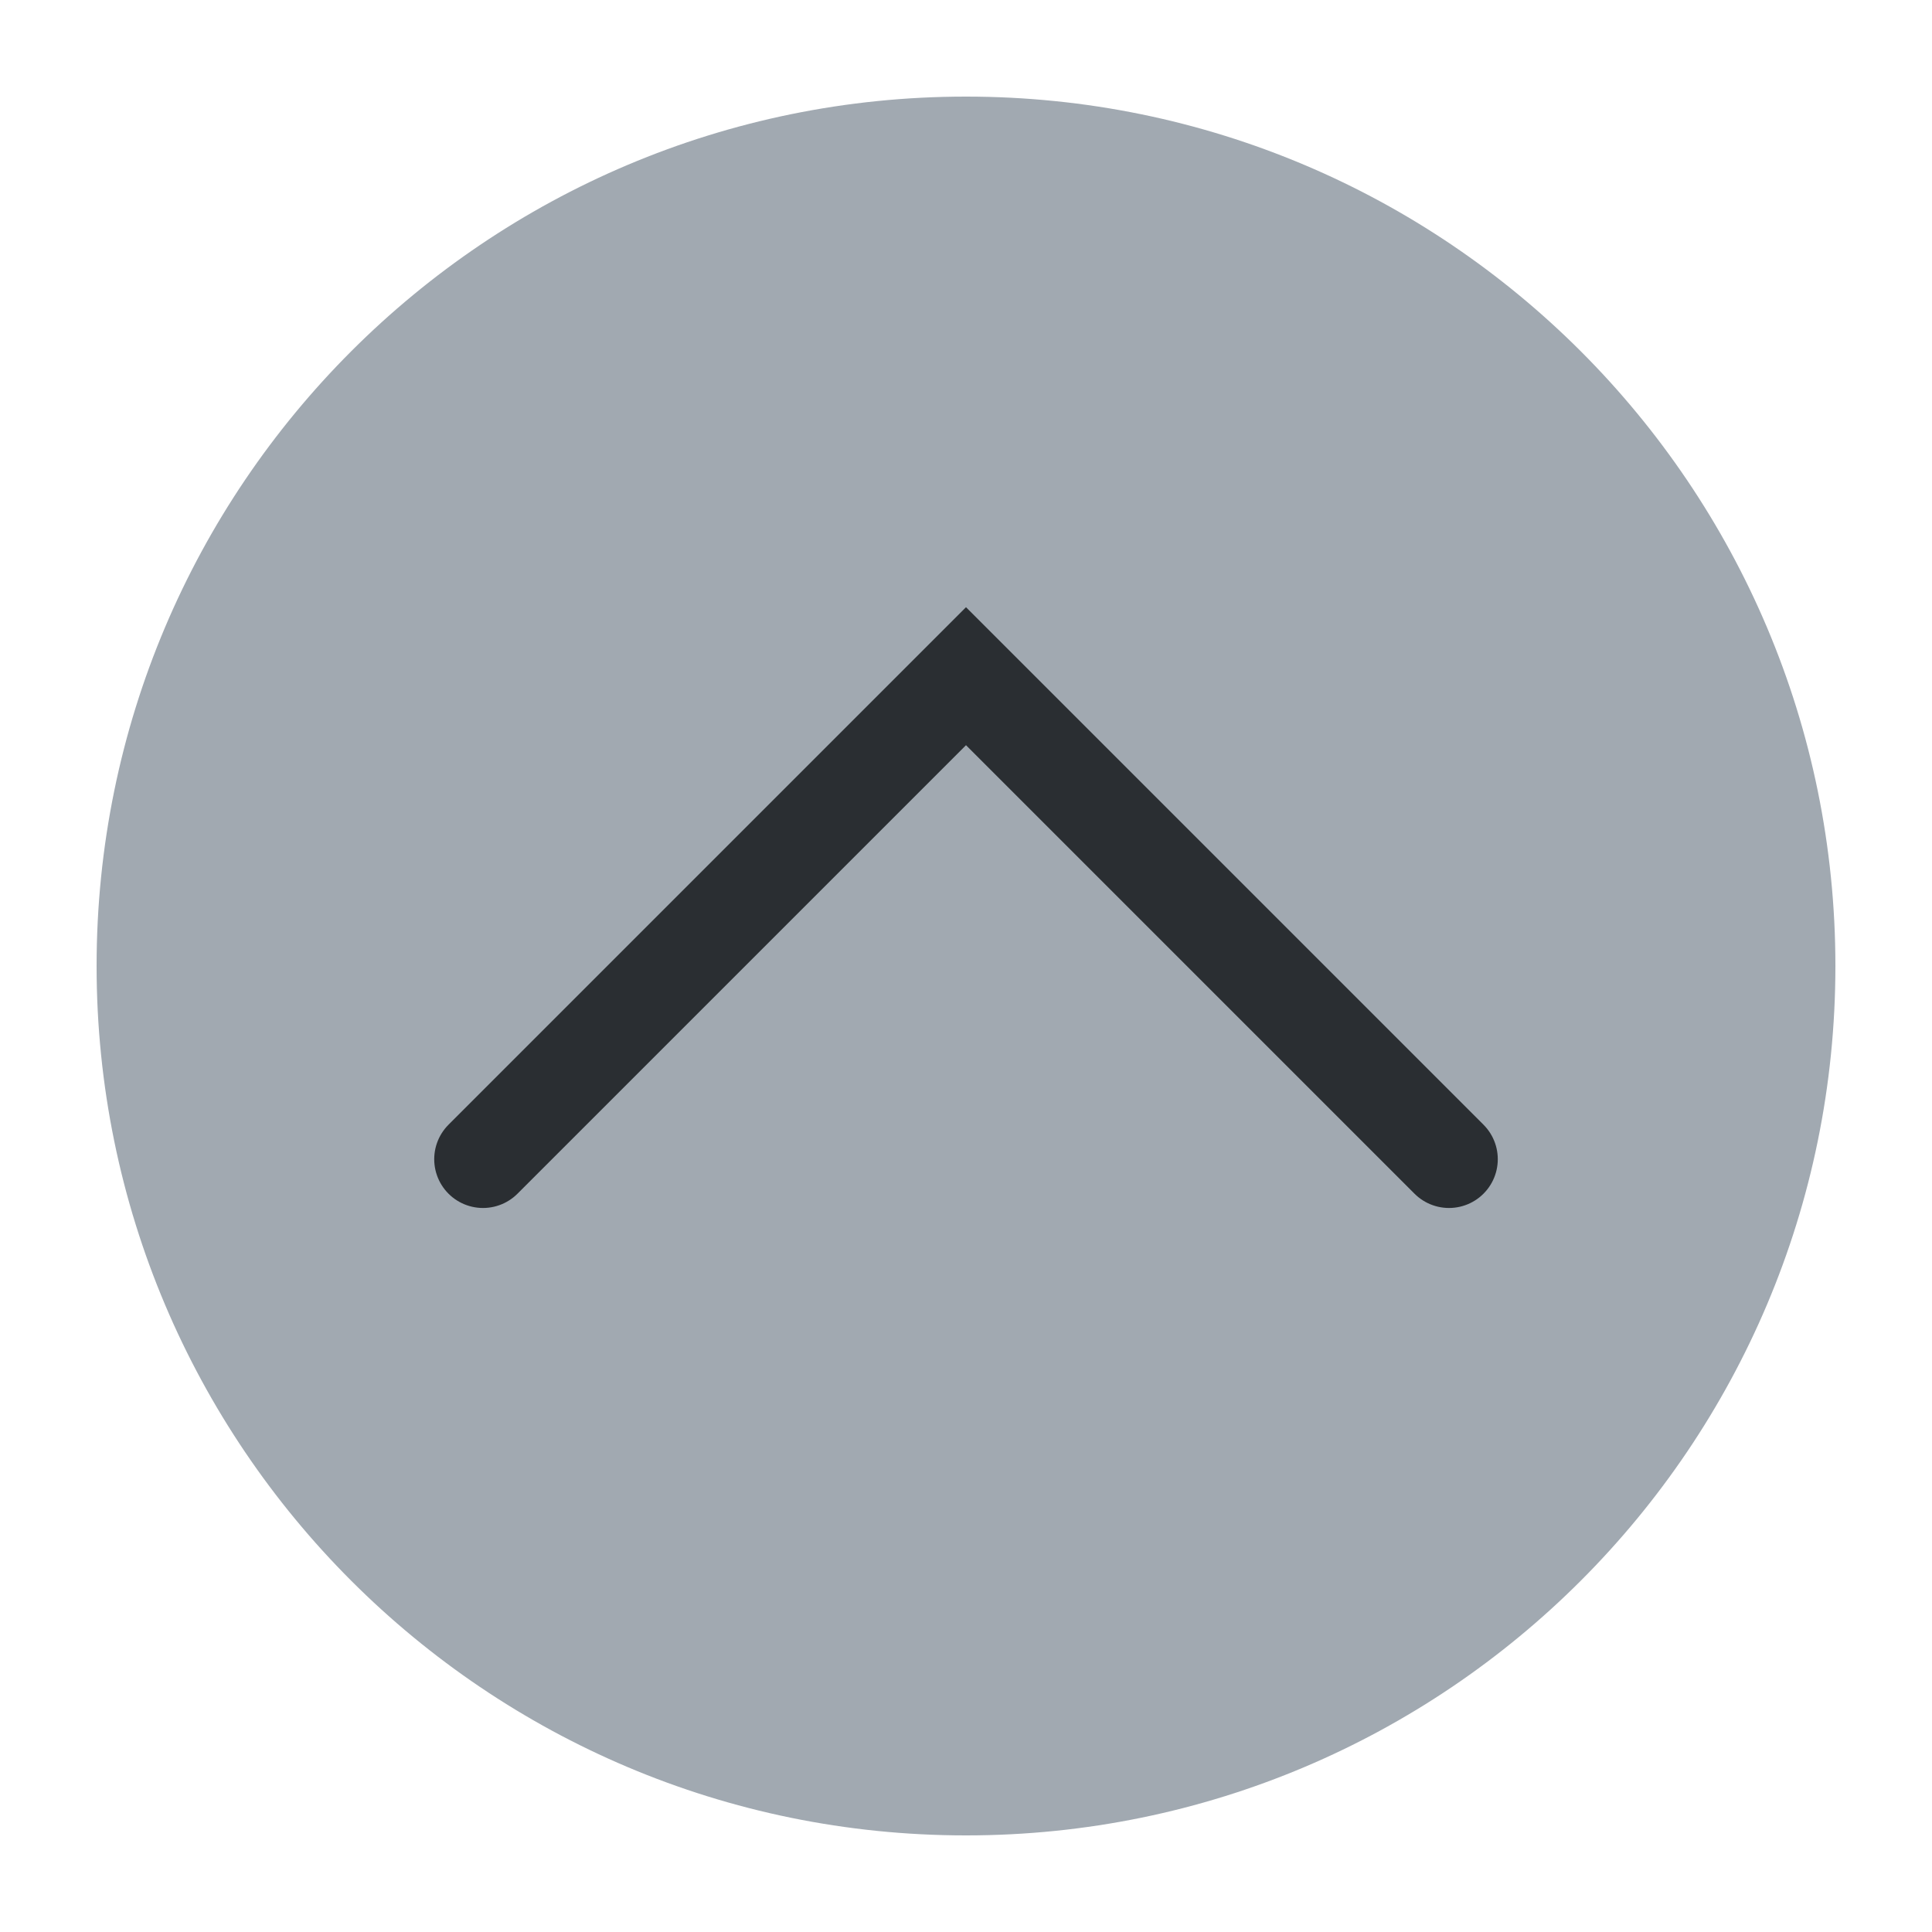
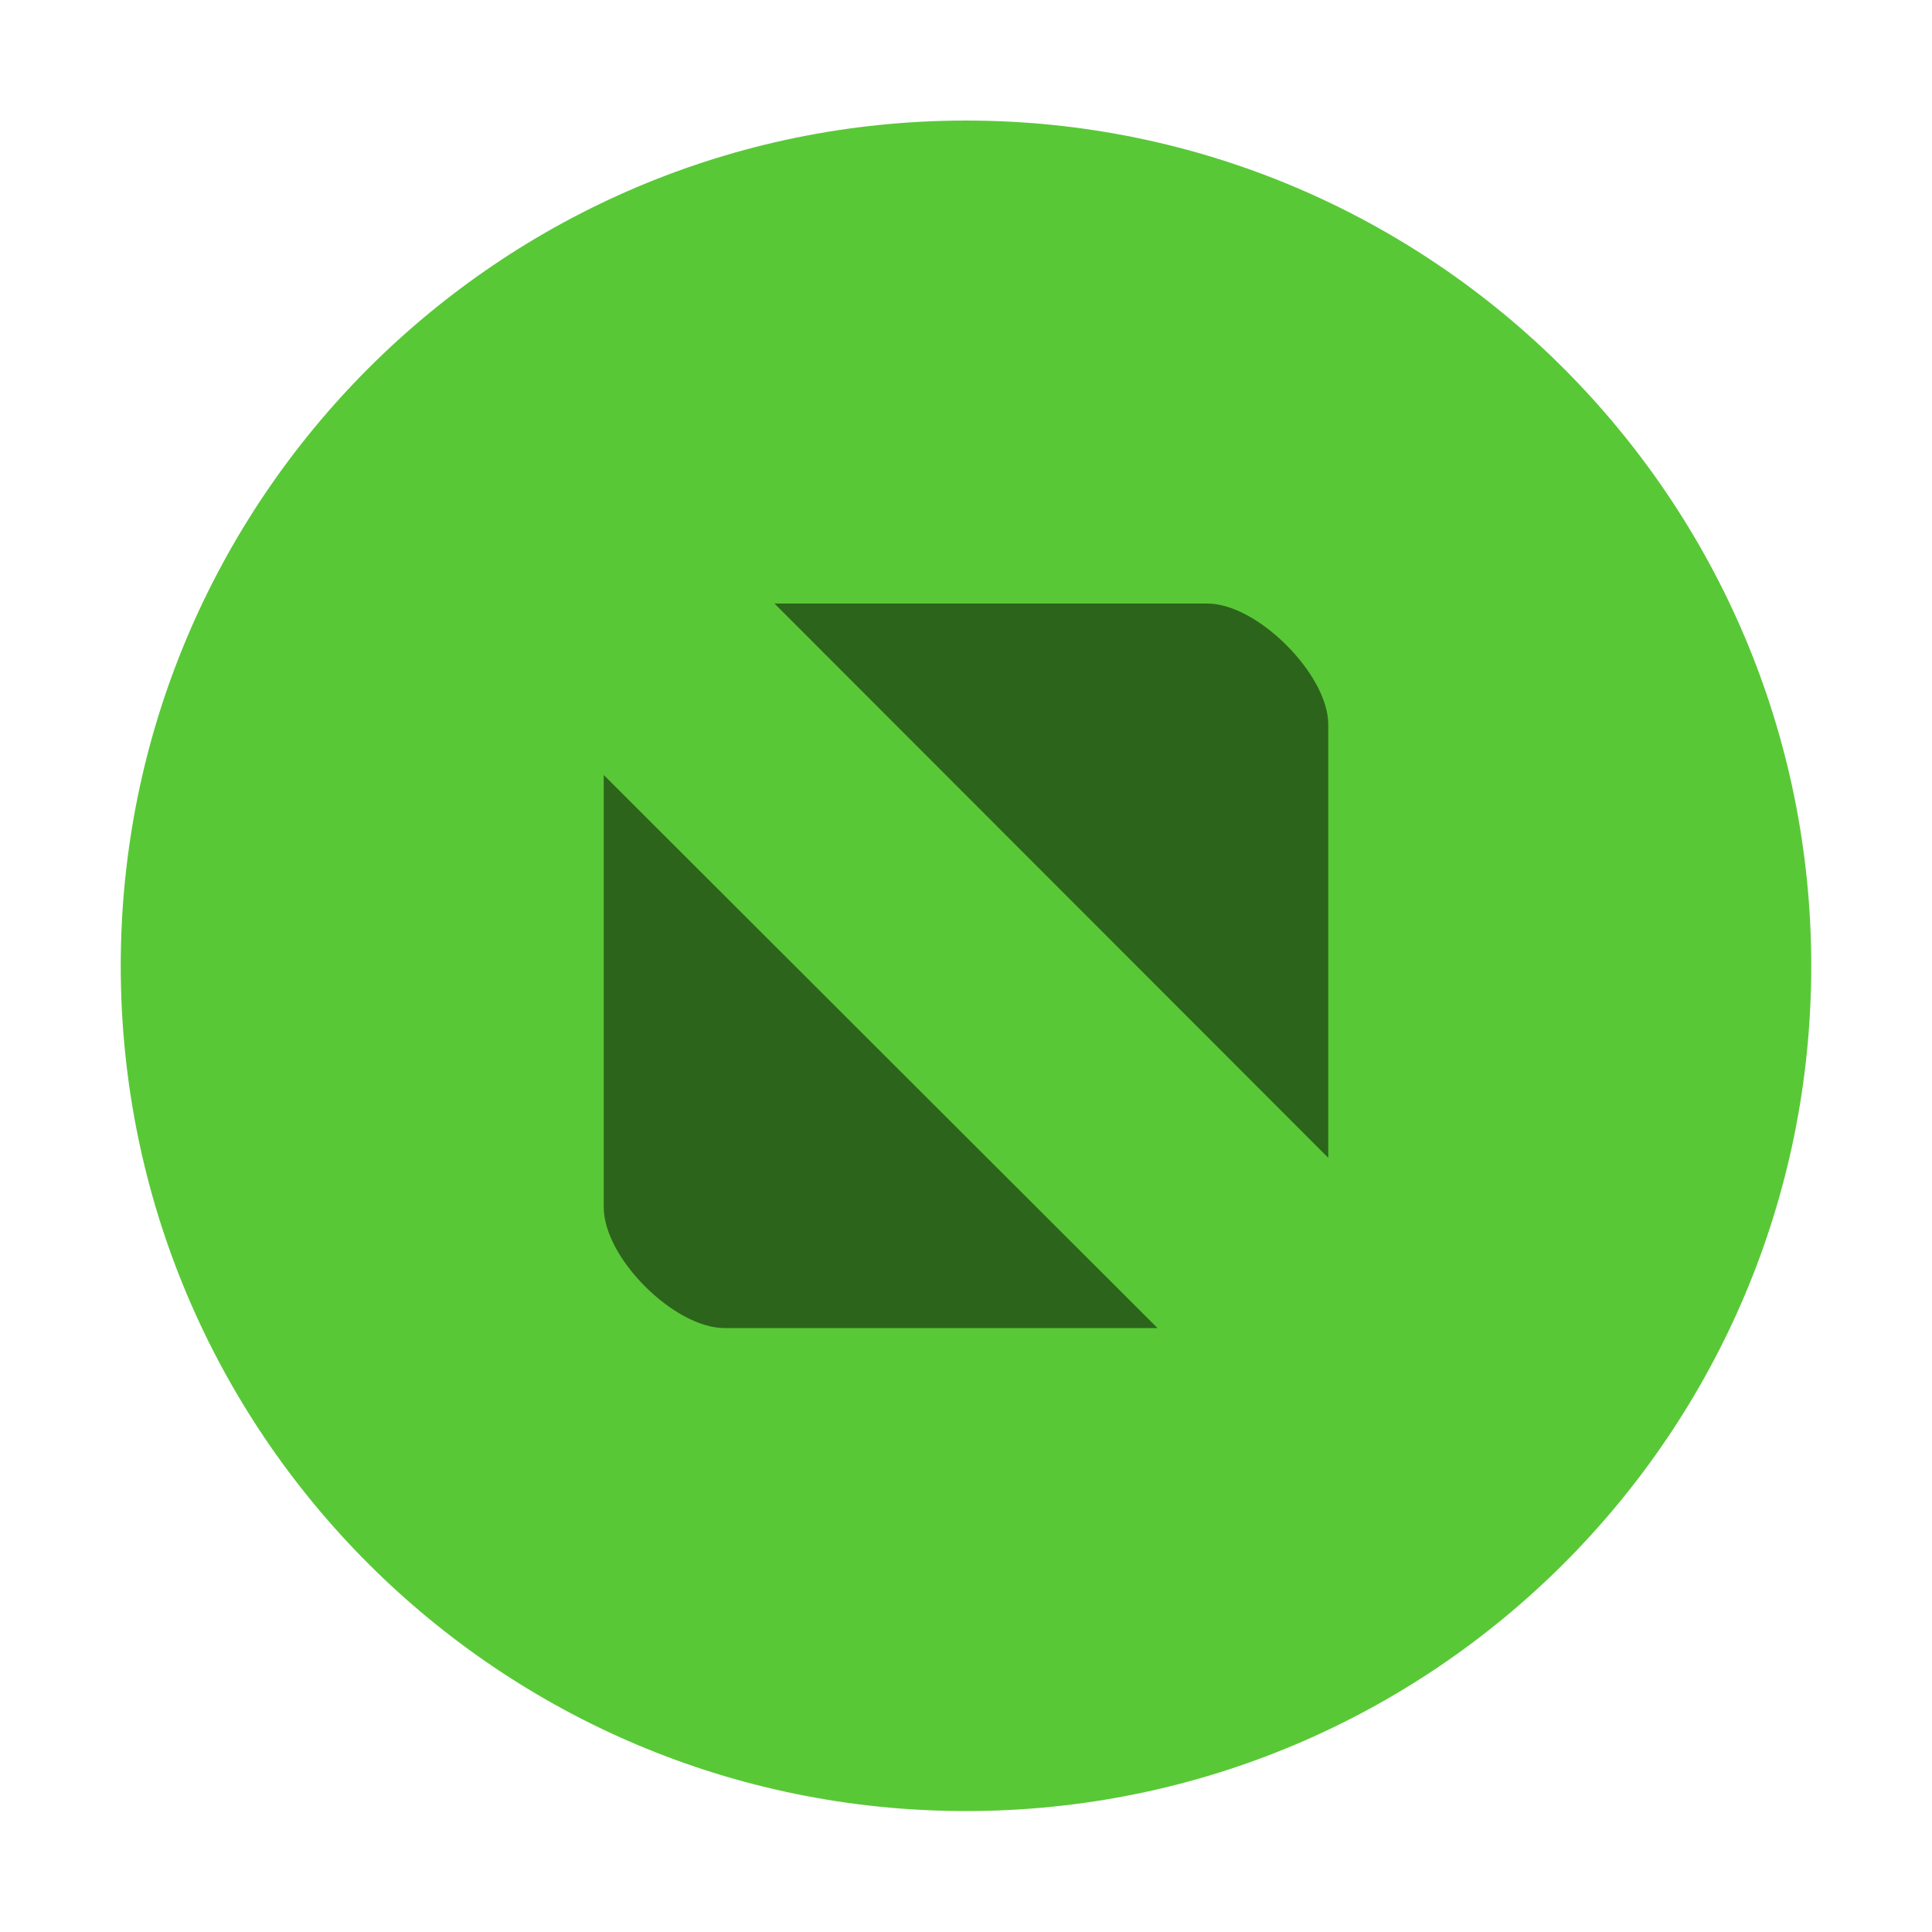
<svg xmlns="http://www.w3.org/2000/svg" viewBox="0 0 50 50" version="1.2" baseProfile="tiny">
  <defs>
</defs>
  <g fill="none" stroke="black" stroke-width="1" fill-rule="evenodd" stroke-linecap="square" stroke-linejoin="bevel">
-     <g fill="#a1a9b1" fill-opacity="1" stroke="none" transform="matrix(2.5,0,0,2.5,2.5,2.5)" font-family="JetBrainsMono Nerd Font" font-size="10" font-weight="400" font-style="normal">
-       <circle cx="9" cy="9" r="9" />
+     <g fill="#000000" fill-opacity="1" stroke="none" transform="matrix(3.125,0,0,3.125,-853.125,676.993)" font-family="SF Pro" font-size="10" font-weight="400" font-style="normal" opacity="0">
+       <rect x="273" y="-216.638" width="16" height="16" />
    </g>
-     <g fill="none" stroke="#2a2e32" stroke-opacity="1" stroke-width="1.01" stroke-linecap="round" stroke-linejoin="miter" stroke-miterlimit="2" transform="matrix(2.5,0,0,2.5,2.5,2.5)" font-family="JetBrainsMono Nerd Font" font-size="10" font-weight="400" font-style="normal">
-       <polyline fill="none" vector-effect="none" points="4,11 9,6 14,11 " />
+     <g fill="#59c837" fill-opacity="1" stroke="none" transform="matrix(3.125,0,0,3.125,-12.5,-3226.13)" font-family="SF Pro" font-size="10" font-weight="400" font-style="normal">
+       <path vector-effect="none" fill-rule="evenodd" d="M12,1047.36 C15.866,1047.36 19,1044.23 19,1040.36 C19,1036.5 15.866,1033.36 12,1033.36 C8.134,1033.36 5,1036.5 5,1040.36 C5,1044.23 8.134,1047.36 12,1047.36 " />
    </g>
-     <g fill="none" stroke="#000000" stroke-opacity="1" stroke-width="1" stroke-linecap="square" stroke-linejoin="bevel" transform="matrix(1,0,0,1,0,0)" font-family="JetBrainsMono Nerd Font" font-size="10" font-weight="400" font-style="normal">
+     <g fill="#000000" fill-opacity="1" stroke="none" transform="matrix(3.125,0,0,3.125,-12.5,-3226.13)" font-family="SF Pro" font-size="10" font-weight="400" font-style="normal" opacity="0.5">
+       <path vector-effect="none" fill-rule="nonzero" d="M10.414,1037.36 L15,1041.95 L15,1038.36 C15,1037.95 14.415,1037.36 14,1037.36 L10.414,1037.36 M9,1038.78 L9,1042.36 C9,1042.78 9.585,1043.36 10,1043.36 L13.586,1043.36 L9,1038.78" />
+     </g>
+     <g fill="none" stroke="#000000" stroke-opacity="1" stroke-width="1" stroke-linecap="square" stroke-linejoin="bevel" transform="matrix(1,0,0,1,0,0)" font-family="SF Pro" font-size="10" font-weight="400" font-style="normal">
</g>
  </g>
</svg>
